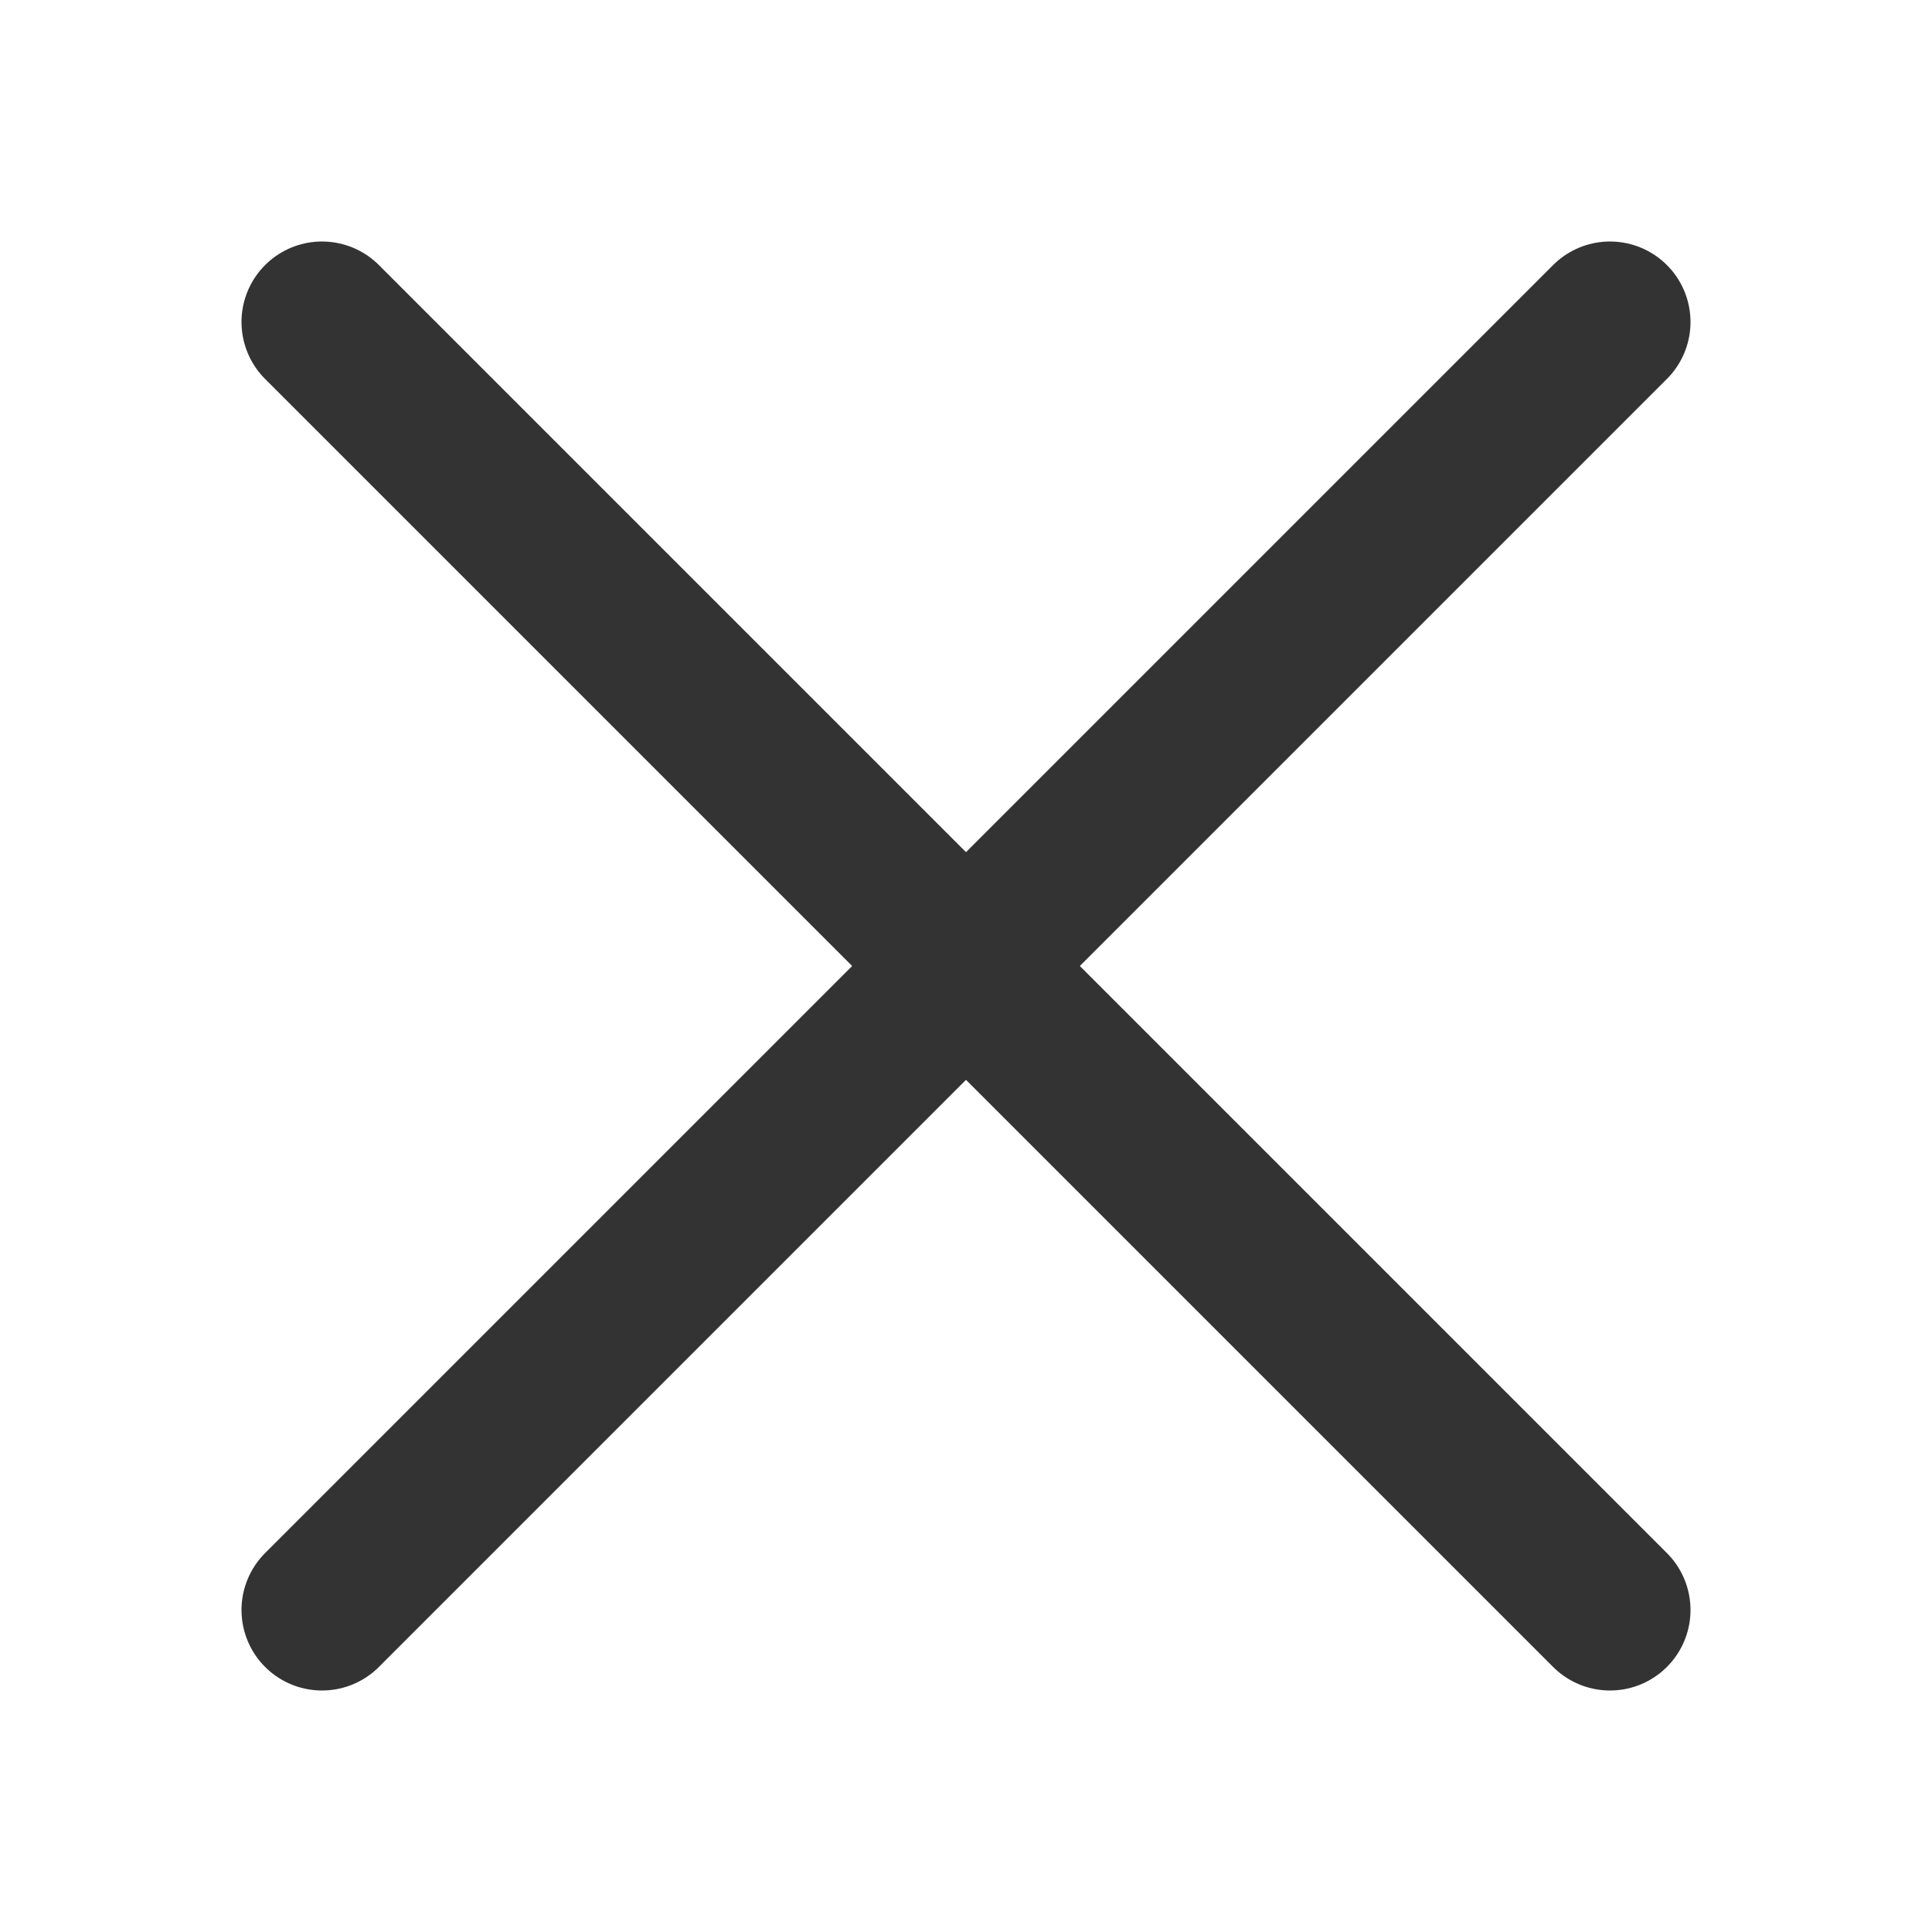
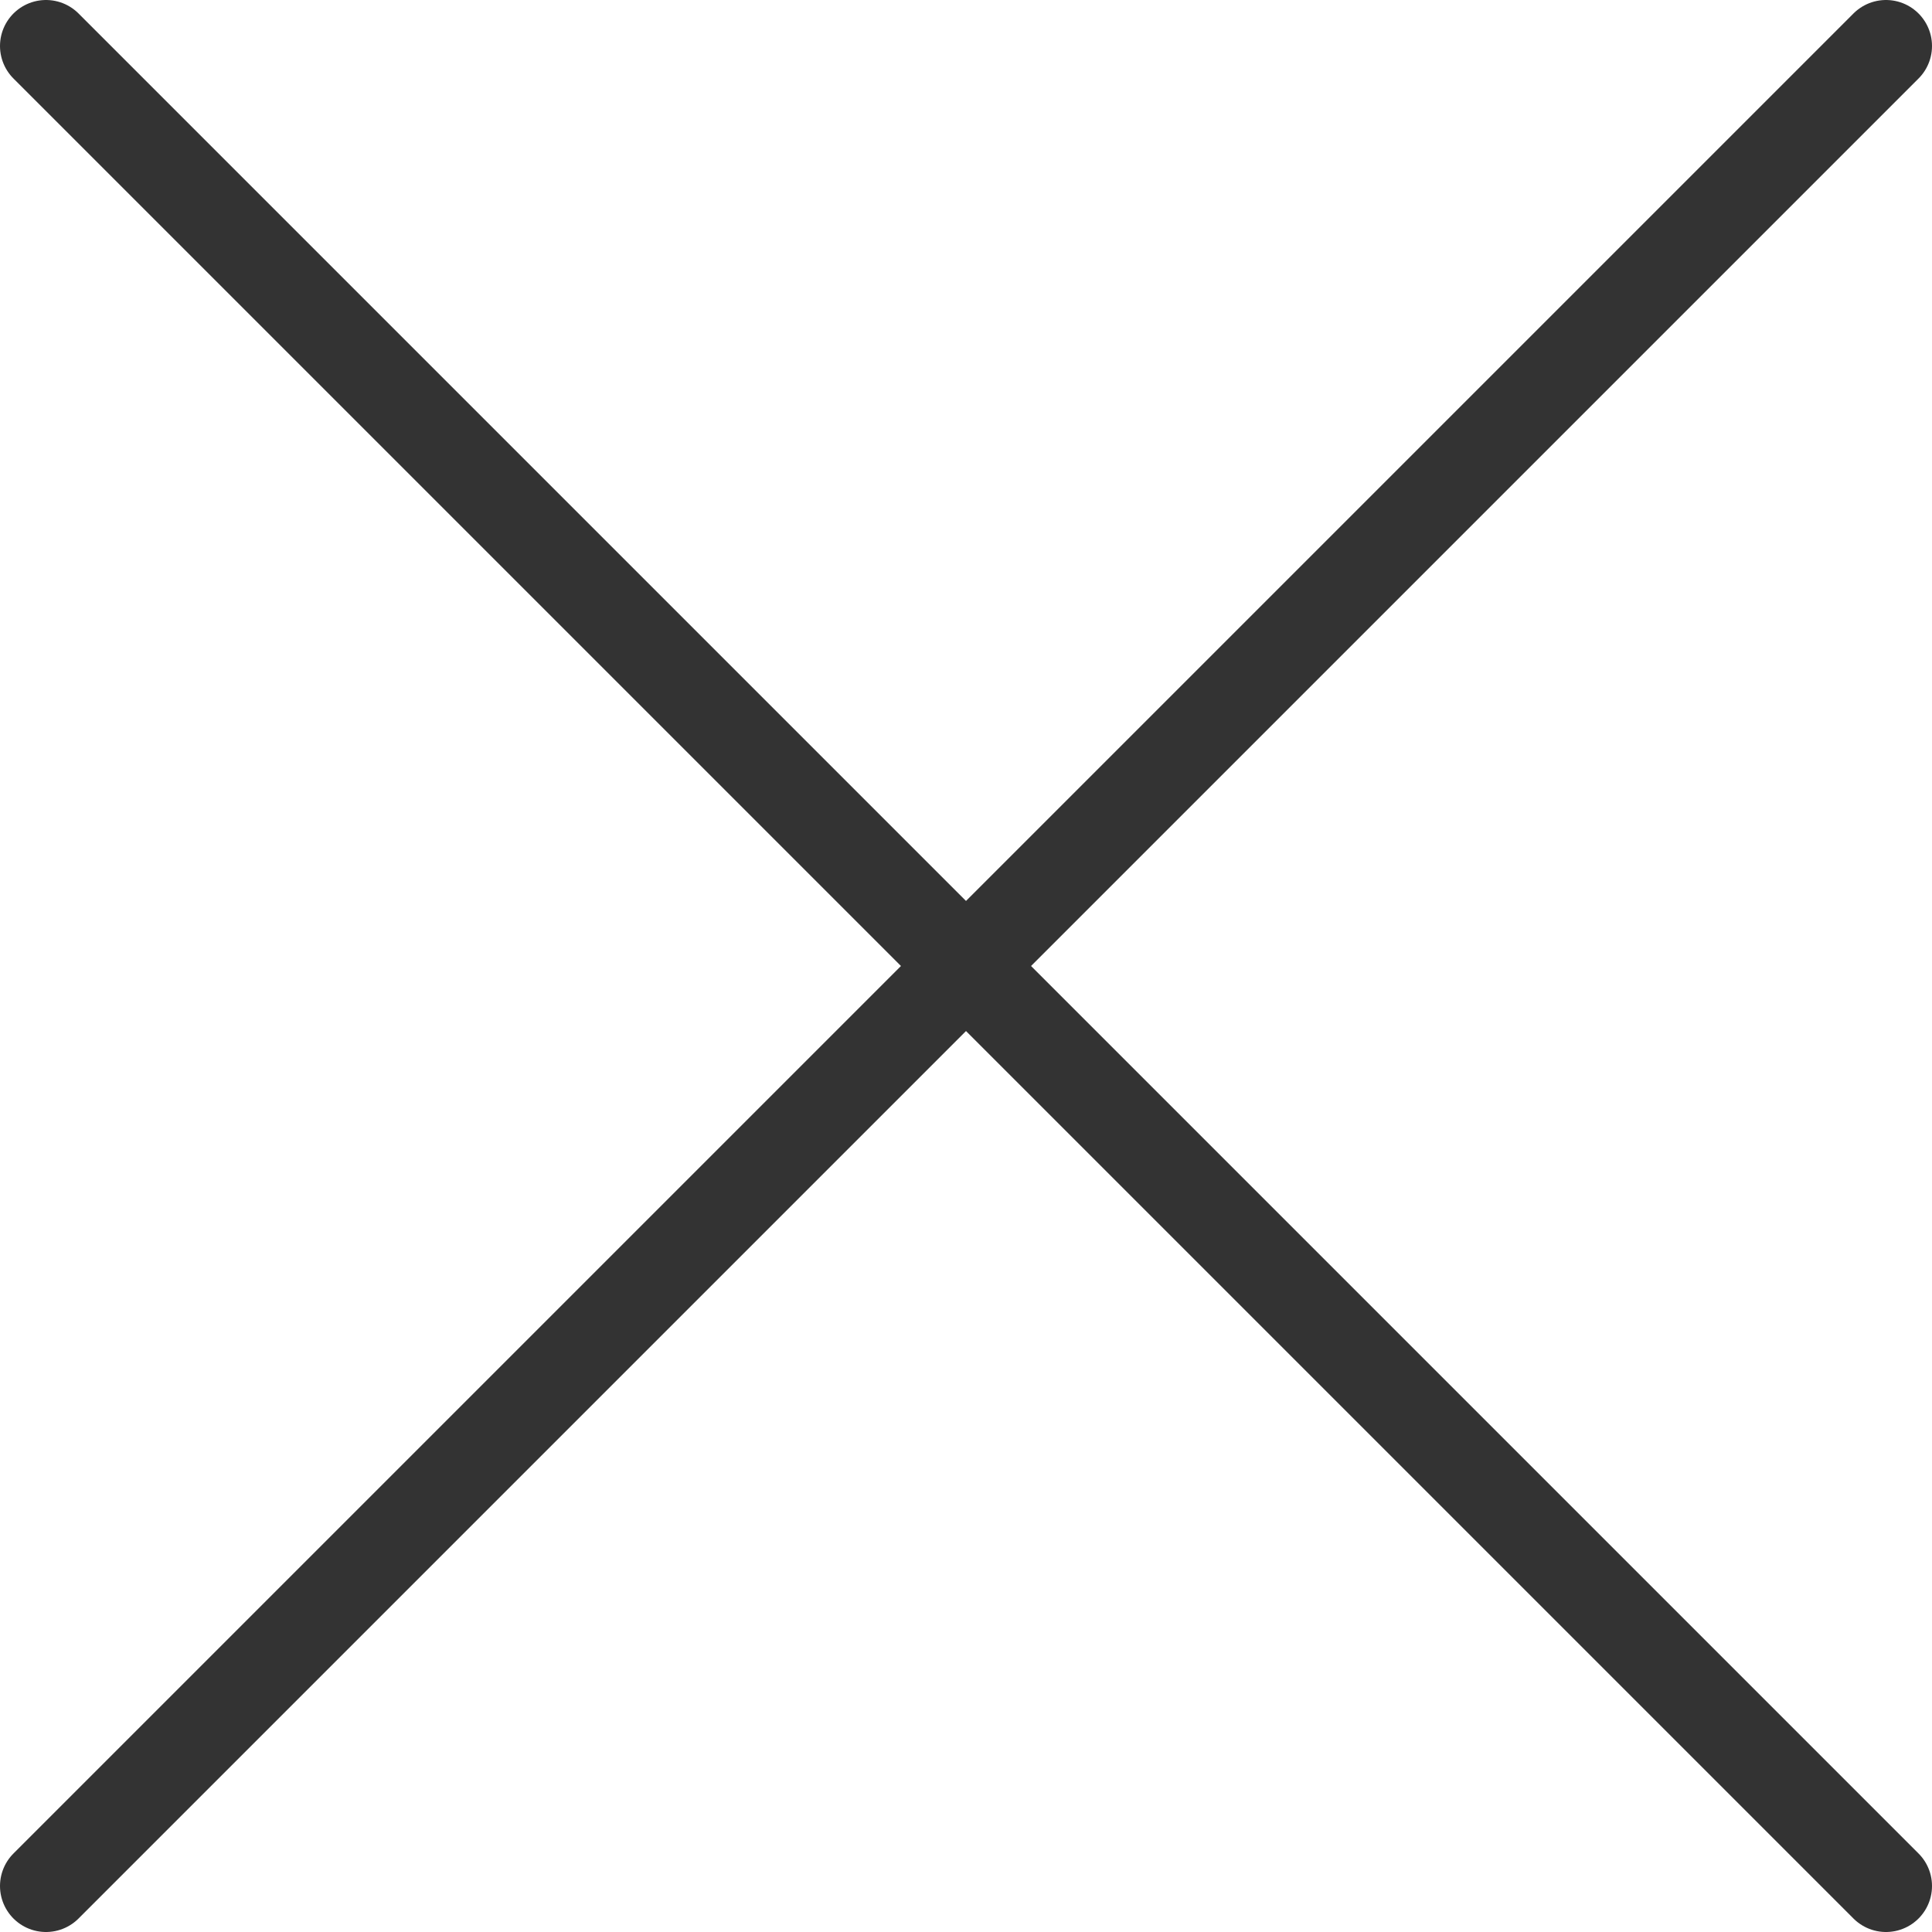
- <svg xmlns="http://www.w3.org/2000/svg" width="24" height="24" viewBox="0 0 48 48">
-   <path d="M8 8L40 40" stroke="#333" stroke-width="4" stroke-linecap="round" stroke-linejoin="round" />
-   <path d="M8 40L40 8" stroke="#333" stroke-width="4" stroke-linecap="round" stroke-linejoin="round" />
+ <svg xmlns="http://www.w3.org/2000/svg" width="42px" height="42px" viewBox="0 0 42 42" version="1.1">
+   <g id="jumpserver" stroke="none" stroke-width="1" fill="none" fill-rule="evenodd" stroke-linecap="round" stroke-linejoin="round">
+     <g id="close" transform="translate(1, 1)" fill="#000000" fill-rule="nonzero" stroke="#333333" stroke-width="2">
+       <line x1="0" y1="0" x2="40" y2="40" id="路径" />
+       <line x1="0" y1="40" x2="40" y2="0" id="路径" />
+     </g>
+   </g>
</svg>
